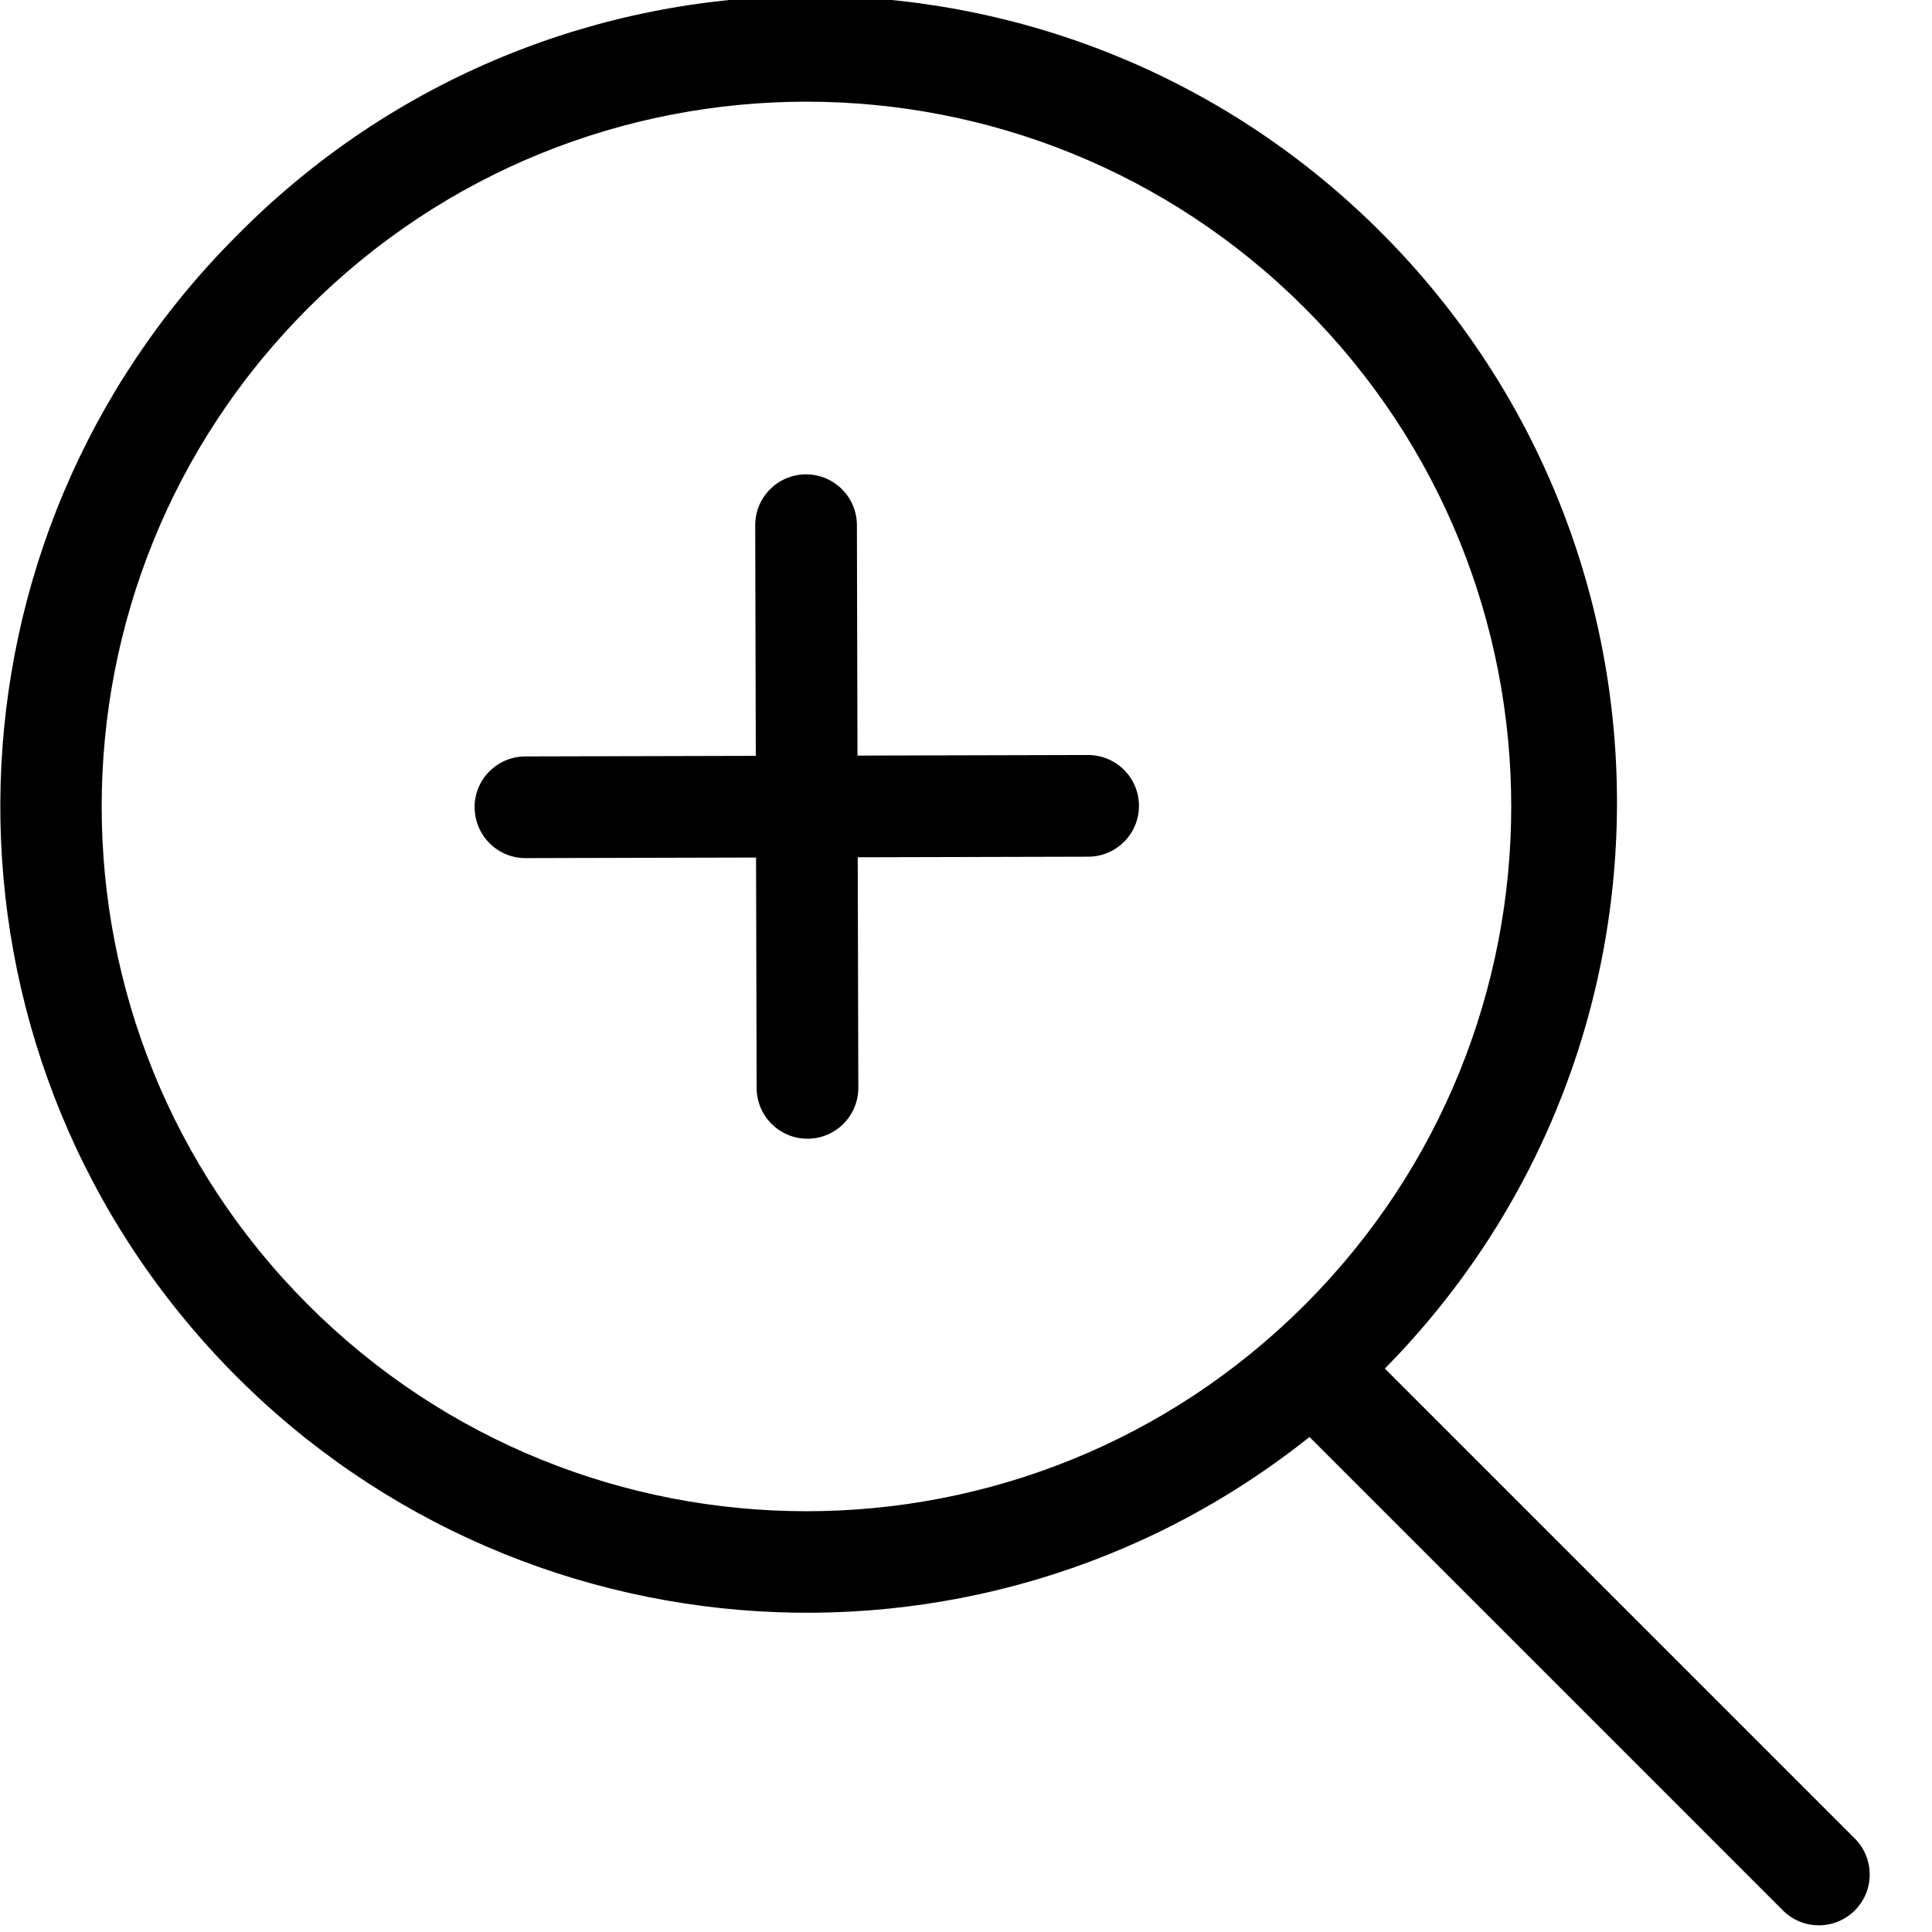
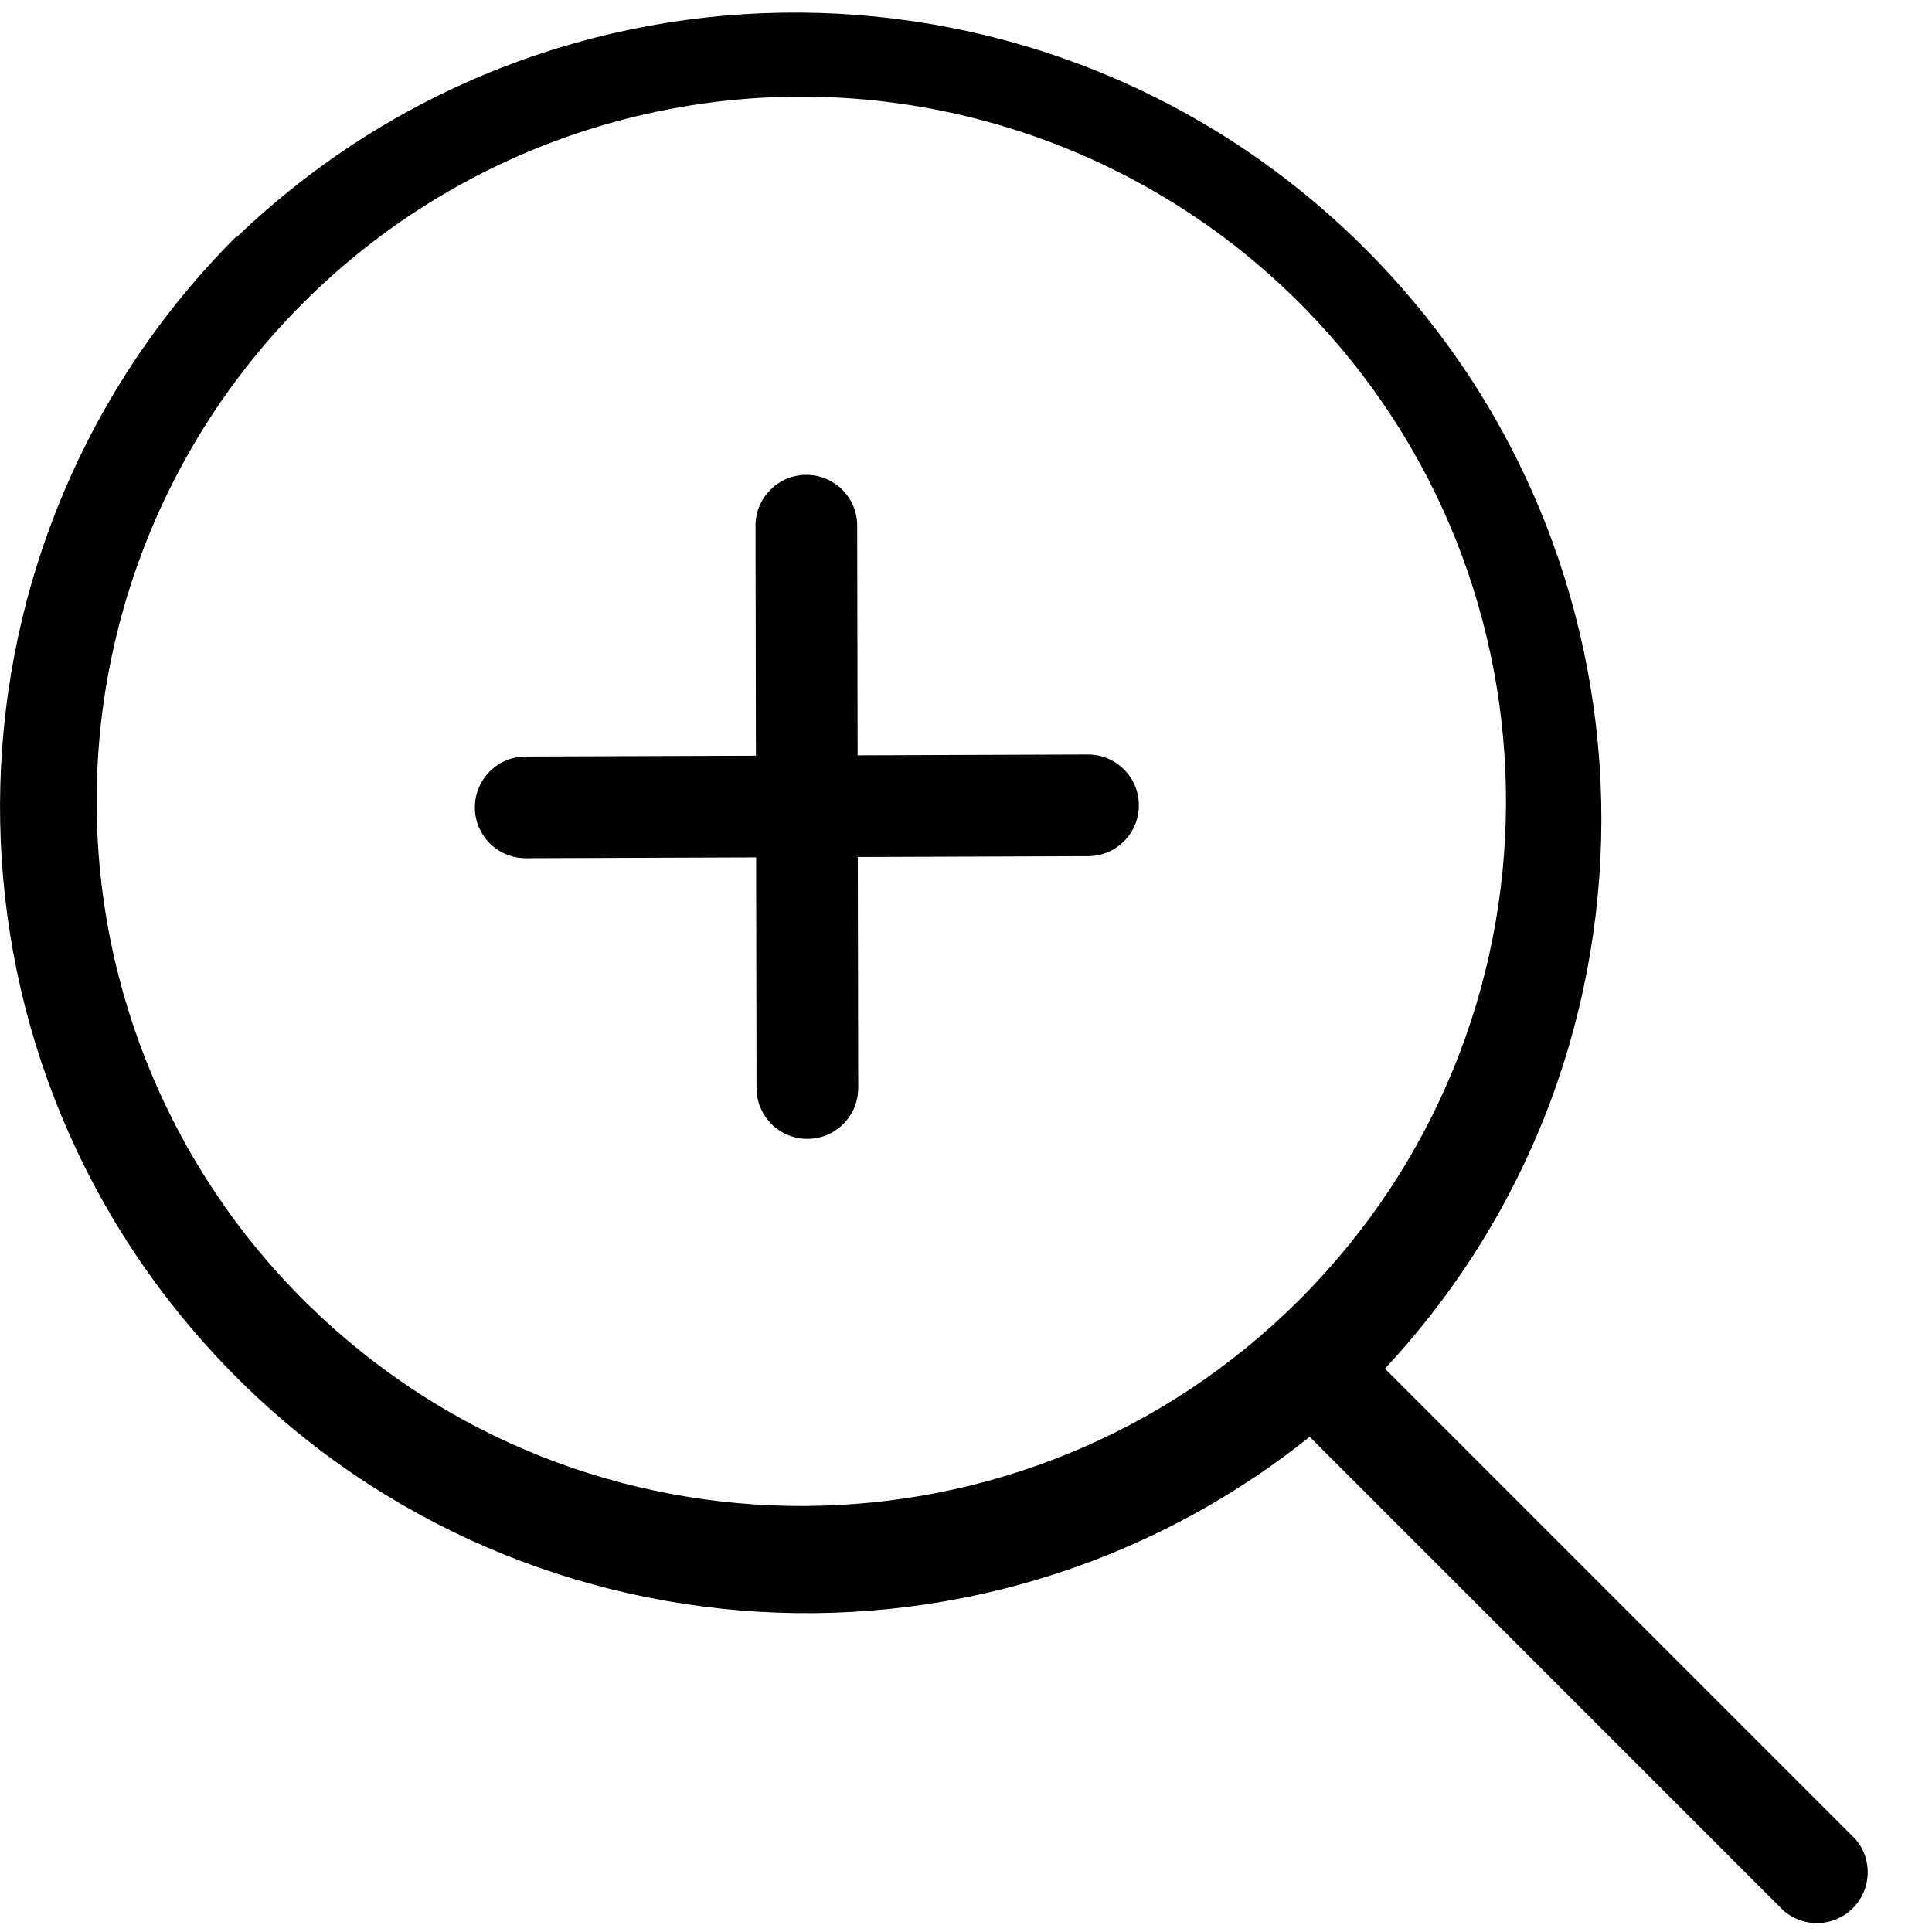
- <svg xmlns="http://www.w3.org/2000/svg" fill="none" class="icon icon-plus" viewBox="0 0 19 19">
-   <path fill="currentColor" fill-rule="evenodd" d="M4.667 7.94a.5.5 0 0 1 .499-.501l5.534-.014a.5.5 0 1 1 .002 1l-5.534.014a.5.5 0 0 1-.5-.5" clip-rule="evenodd" />
-   <path fill="currentColor" fill-rule="evenodd" d="M7.926 4.665a.5.5 0 0 1 .501.498l.014 5.534a.5.5 0 1 1-1 .003l-.014-5.534a.5.5 0 0 1 .499-.501" clip-rule="evenodd" />
-   <path fill="currentColor" fill-rule="evenodd" d="M12.832 3.03a6.931 6.931 0 1 0-9.802 9.802 6.931 6.931 0 0 0 9.802-9.802M2.323 2.323a7.931 7.931 0 0 1 11.296 11.136l4.628 4.628a.5.5 0 0 1-.707.707l-4.662-4.662A7.932 7.932 0 0 1 2.323 2.323" clip-rule="evenodd" />
+ <svg fill="none" class="icon icon-plus" viewBox="0 0 19 19">
+   <path fill="currentColor" fill-rule="evenodd" d="M4.67 7.94a.5.5 0 0 1 .5-.5l5.53-.02a.5.5 0 1 1 0 1l-5.53.02a.5.5 0 0 1-.5-.5" clip-rule="evenodd" />
+   <path fill="currentColor" fill-rule="evenodd" d="M7.93 4.67a.5.5 0 0 1 .5.5l.01 5.53a.5.5 0 1 1-1 0l-.01-5.53a.5.5 0 0 1 .5-.5" clip-rule="evenodd" />
+   <path fill="currentColor" fill-rule="evenodd" d="M12.83 3.03a6.93 6.93 0 1 0-9.8 9.8 6.93 6.93 0 0 0 9.8-9.8m-10.5-.7a7.93 7.93 0 0 1 11.29 11.13l4.63 4.63a.5.5 0 0 1-.71.7l-4.66-4.66A7.93 7.93 0 0 1 2.32 2.33" clip-rule="evenodd" />
</svg>
